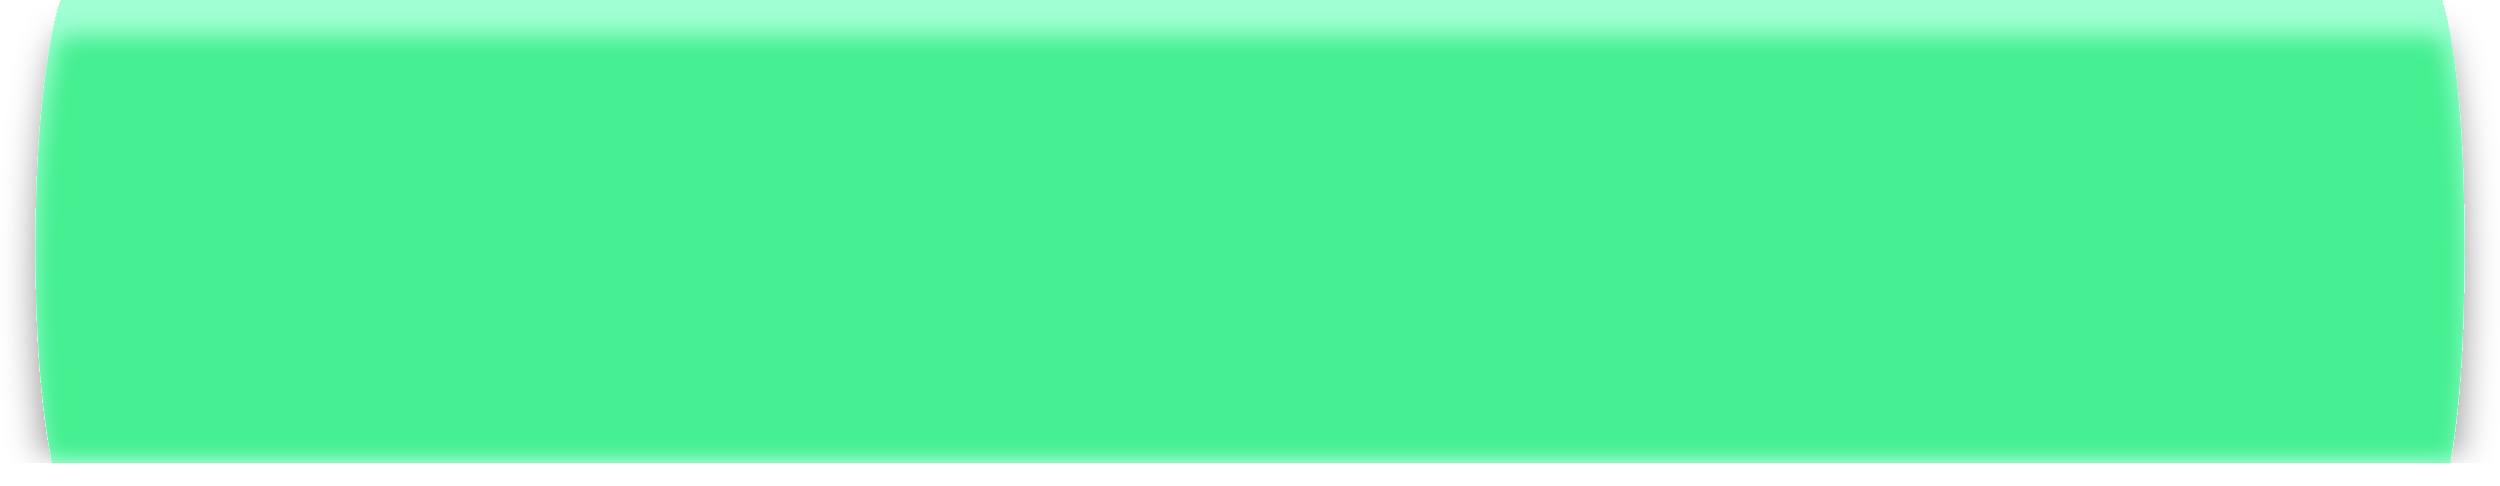
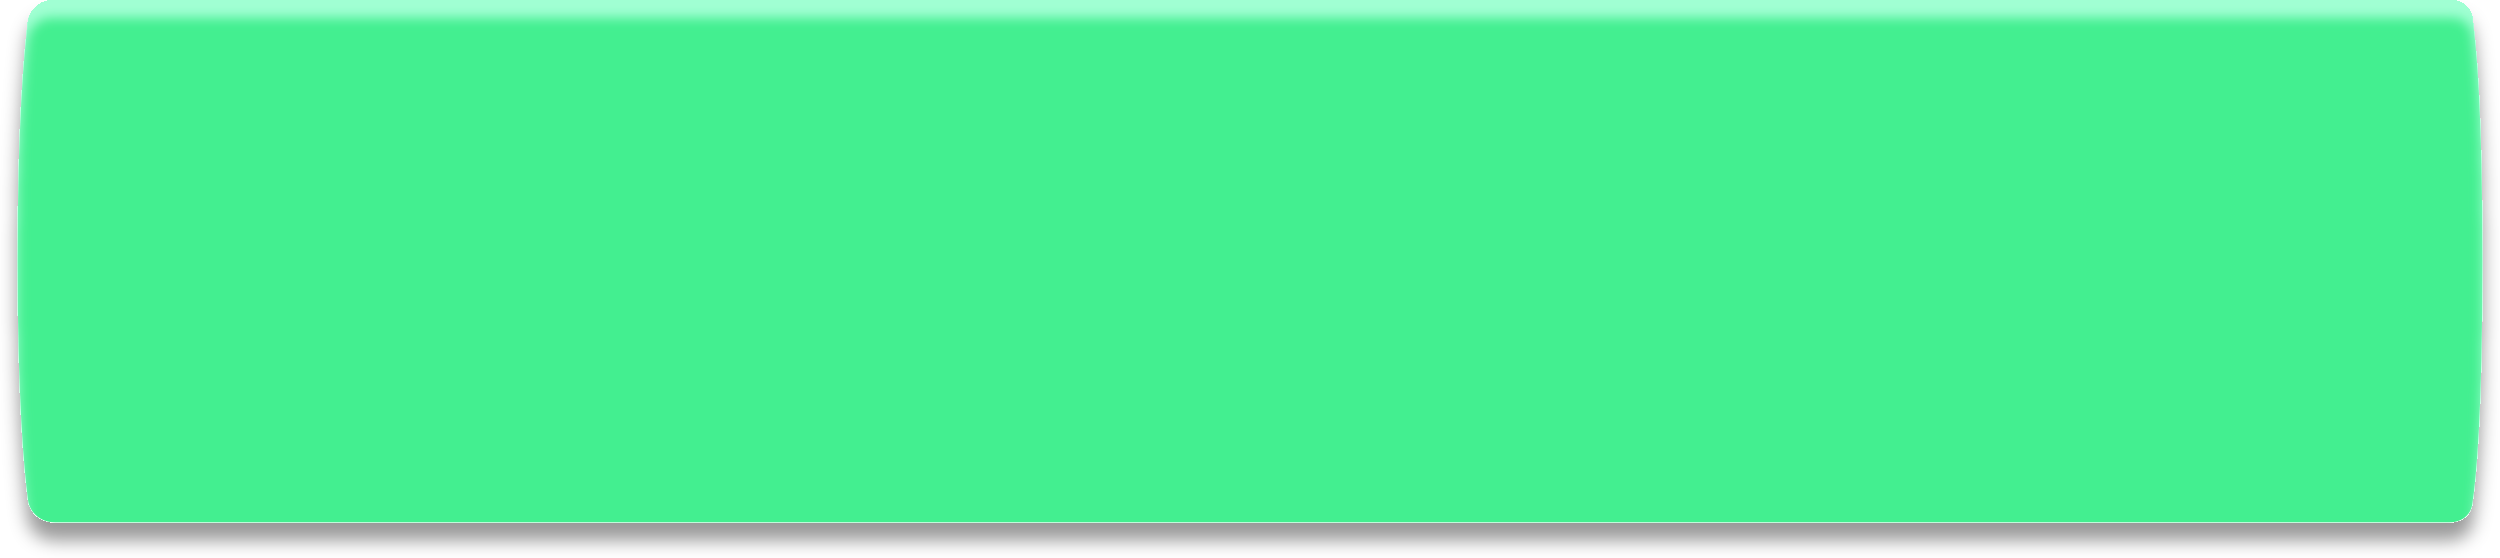
- <svg xmlns="http://www.w3.org/2000/svg" viewBox="0 4 422 82" fill="none">
-   <g filter="url(#filter0_di_272_175)">
-     <path d="M9.851 5.365C10.781 1.945 13.951 0 17.495 0H406.404C408.865 0 411.107 1.067 411.917 3.39C413.621 8.278 416 19.793 416 46C416 72.207 413.621 83.722 411.917 88.61C411.107 90.933 408.865 92 406.404 92H17.495C13.951 92 10.781 90.055 9.851 86.635C8.171 80.459 6 68.185 6 46C6 23.815 8.171 11.541 9.851 5.365Z" fill="#43EF90" />
+ <svg xmlns="http://www.w3.org/2000/svg" width="852" height="190" viewBox="0 0 852 190" fill="none">
+   <g filter="url(#filter0_di_752_520)">
+     <path d="M9.527 7.671C10.119 3.128 13.999 0 18.581 0H834.913C838.762 0 841.964 2.329 842.55 6.134C843.966 15.339 846 37.518 846 89C846 140.482 843.966 162.661 842.55 171.866C841.964 175.671 838.762 178 834.913 178H18.581C13.999 178 10.119 174.872 9.527 170.329C8.108 159.441 6 135.448 6 89C6 42.552 8.108 18.559 9.527 7.671Z" fill="#43EF90" />
  </g>
  <defs>
-     <filter id="filter0_di_272_175" x="0" y="0" width="422" height="82" filterUnits="userSpaceOnUse" color-interpolation-filters="sRGB">
+     <filter id="filter0_di_752_520" x="0" y="0" width="852" height="190" filterUnits="userSpaceOnUse" color-interpolation-filters="sRGB">
      <feFlood flood-opacity="0" result="BackgroundImageFix" />
      <feColorMatrix in="SourceAlpha" type="matrix" values="0 0 0 0 0 0 0 0 0 0 0 0 0 0 0 0 0 0 127 0" result="hardAlpha" />
      <feOffset dy="6" />
      <feGaussianBlur stdDeviation="3" />
      <feComposite in2="hardAlpha" operator="out" />
      <feColorMatrix type="matrix" values="0 0 0 0 0 0 0 0 0 0 0 0 0 0 0 0 0 0 0.4 0" />
-       <feBlend mode="normal" in2="BackgroundImageFix" result="effect1_dropShadow_272_175" />
-       <feBlend mode="normal" in="SourceGraphic" in2="effect1_dropShadow_272_175" result="shape" />
+       <feBlend mode="normal" in2="BackgroundImageFix" result="effect1_dropShadow_752_520" />
+       <feBlend mode="normal" in="SourceGraphic" in2="effect1_dropShadow_752_520" result="shape" />
      <feColorMatrix in="SourceAlpha" type="matrix" values="0 0 0 0 0 0 0 0 0 0 0 0 0 0 0 0 0 0 127 0" result="hardAlpha" />
      <feOffset dy="6" />
      <feGaussianBlur stdDeviation="2" />
      <feComposite in2="hardAlpha" operator="arithmetic" k2="-1" k3="1" />
      <feColorMatrix type="matrix" values="0 0 0 0 0.629 0 0 0 0 1 0 0 0 0 0.827 0 0 0 1 0" />
-       <feBlend mode="normal" in2="shape" result="effect2_innerShadow_272_175" />
+       <feBlend mode="normal" in2="shape" result="effect2_innerShadow_752_520" />
    </filter>
  </defs>
</svg>
